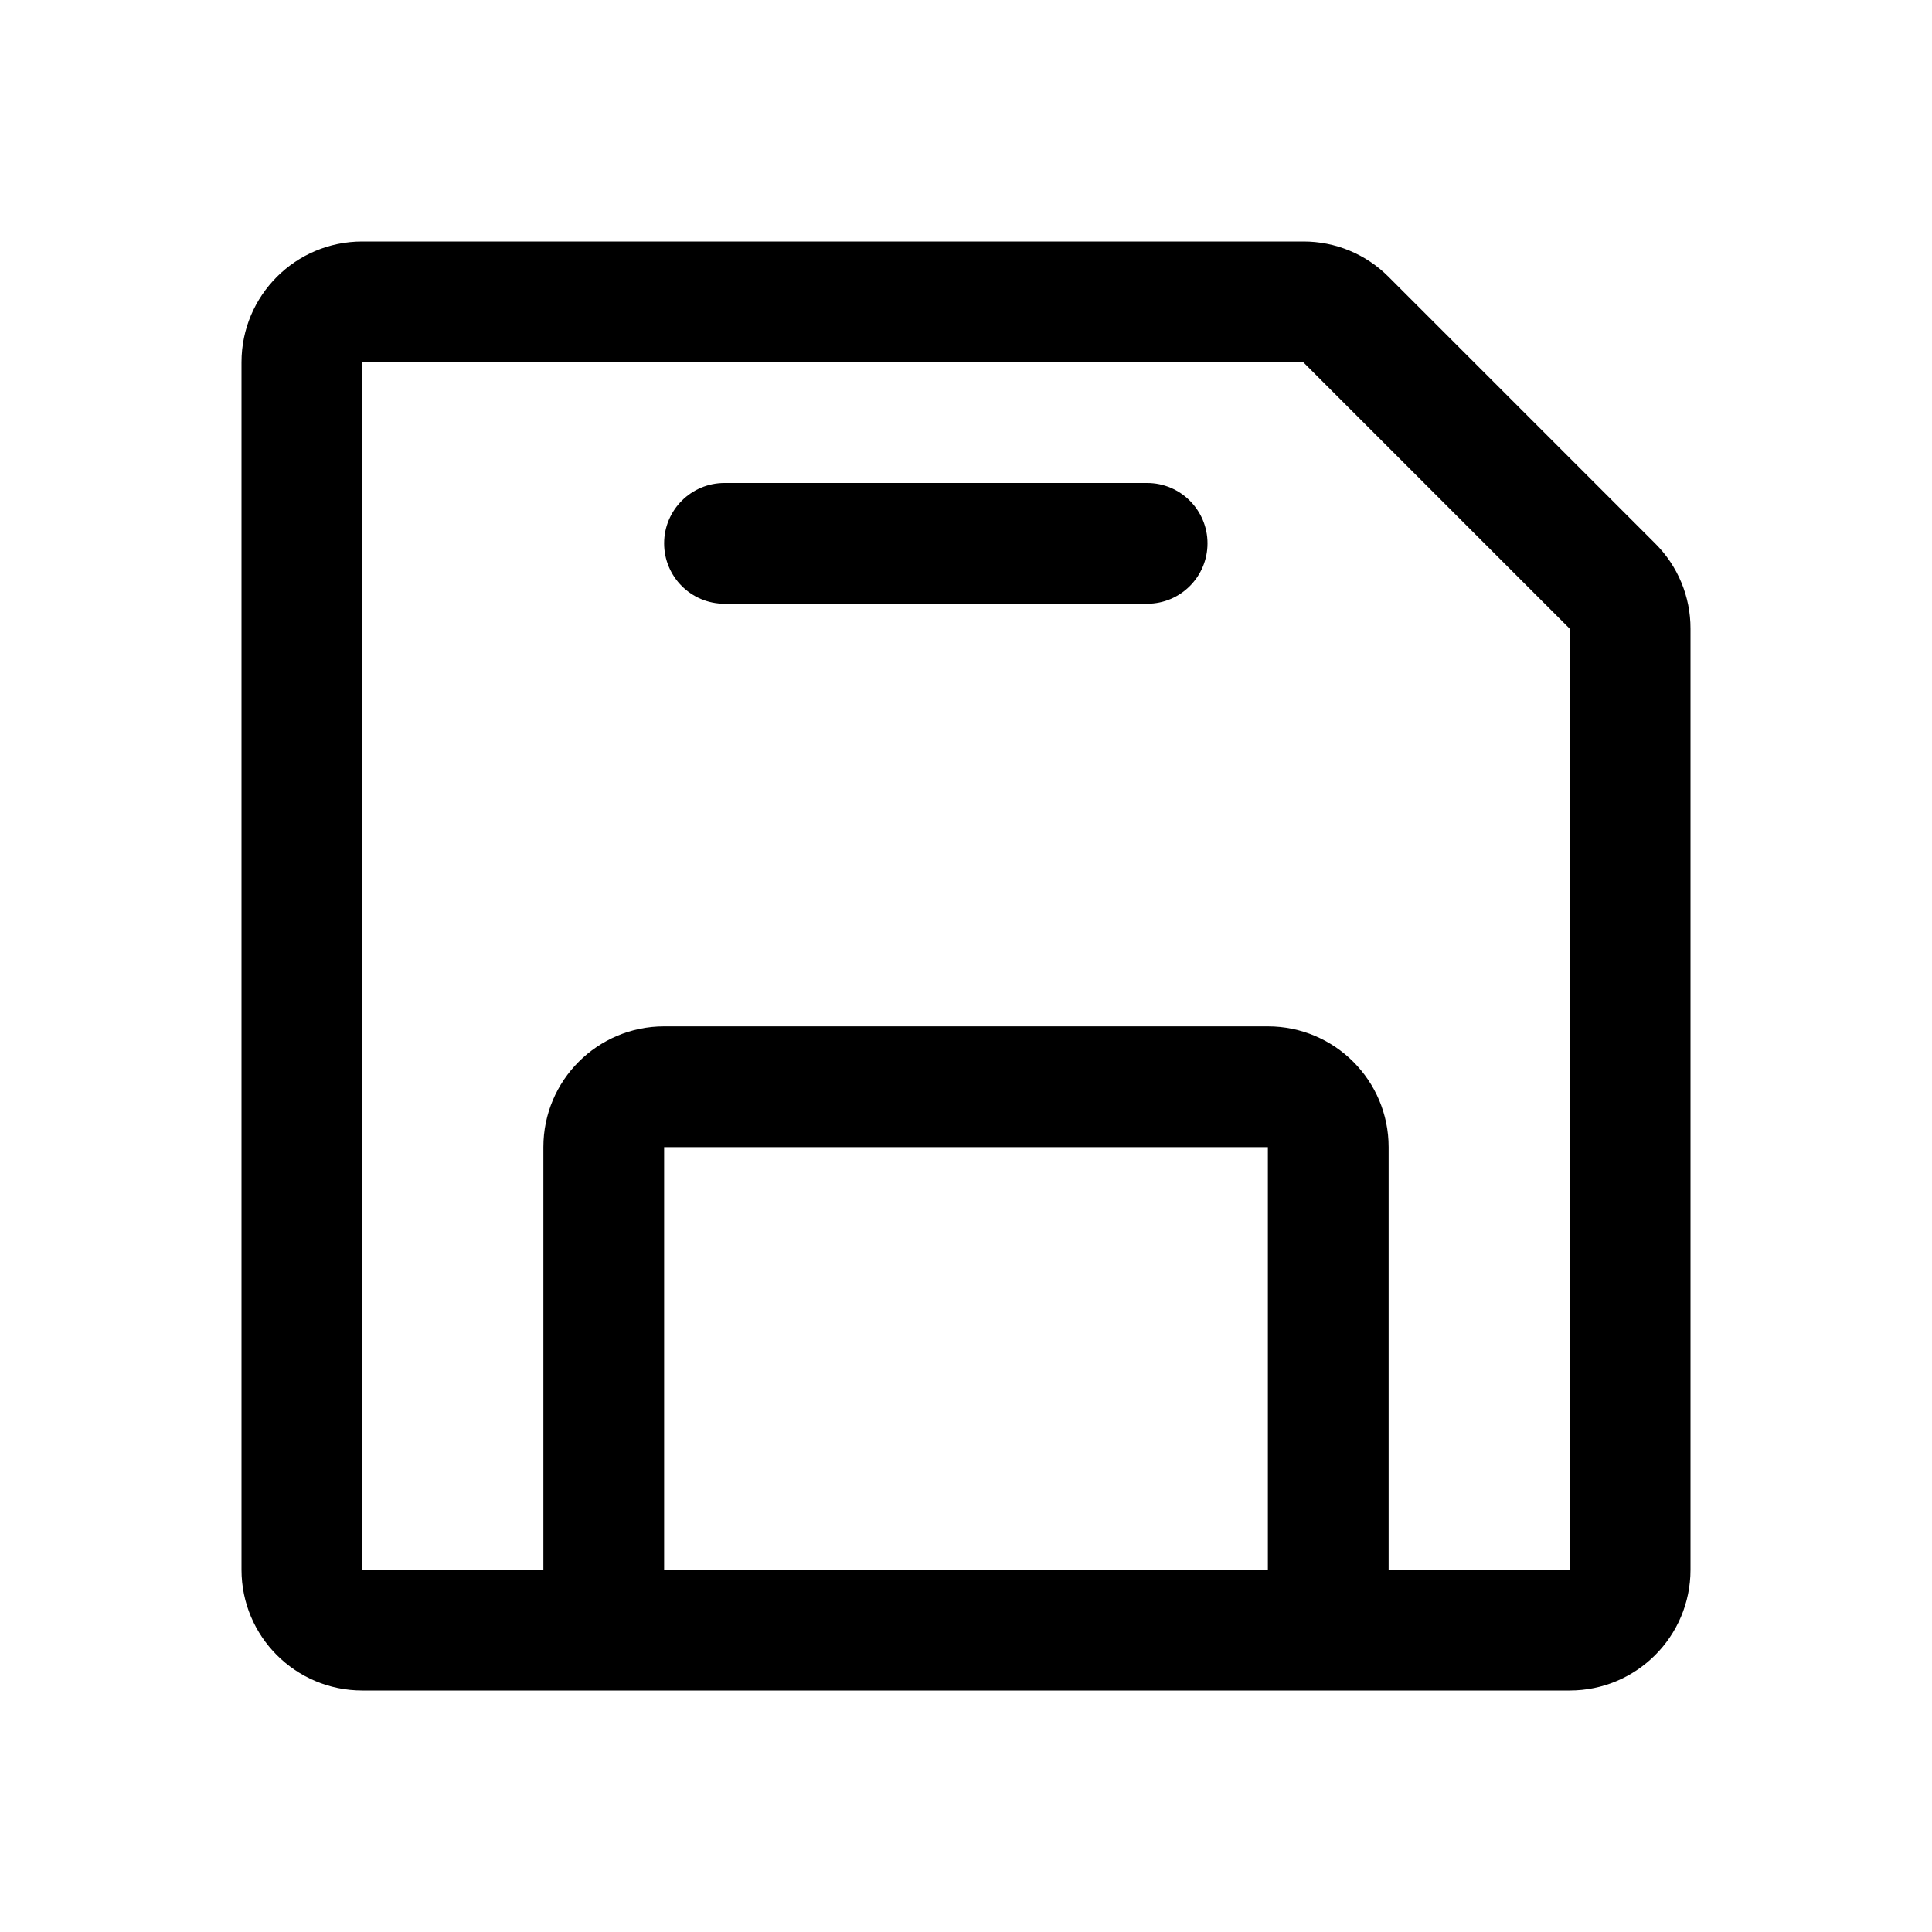
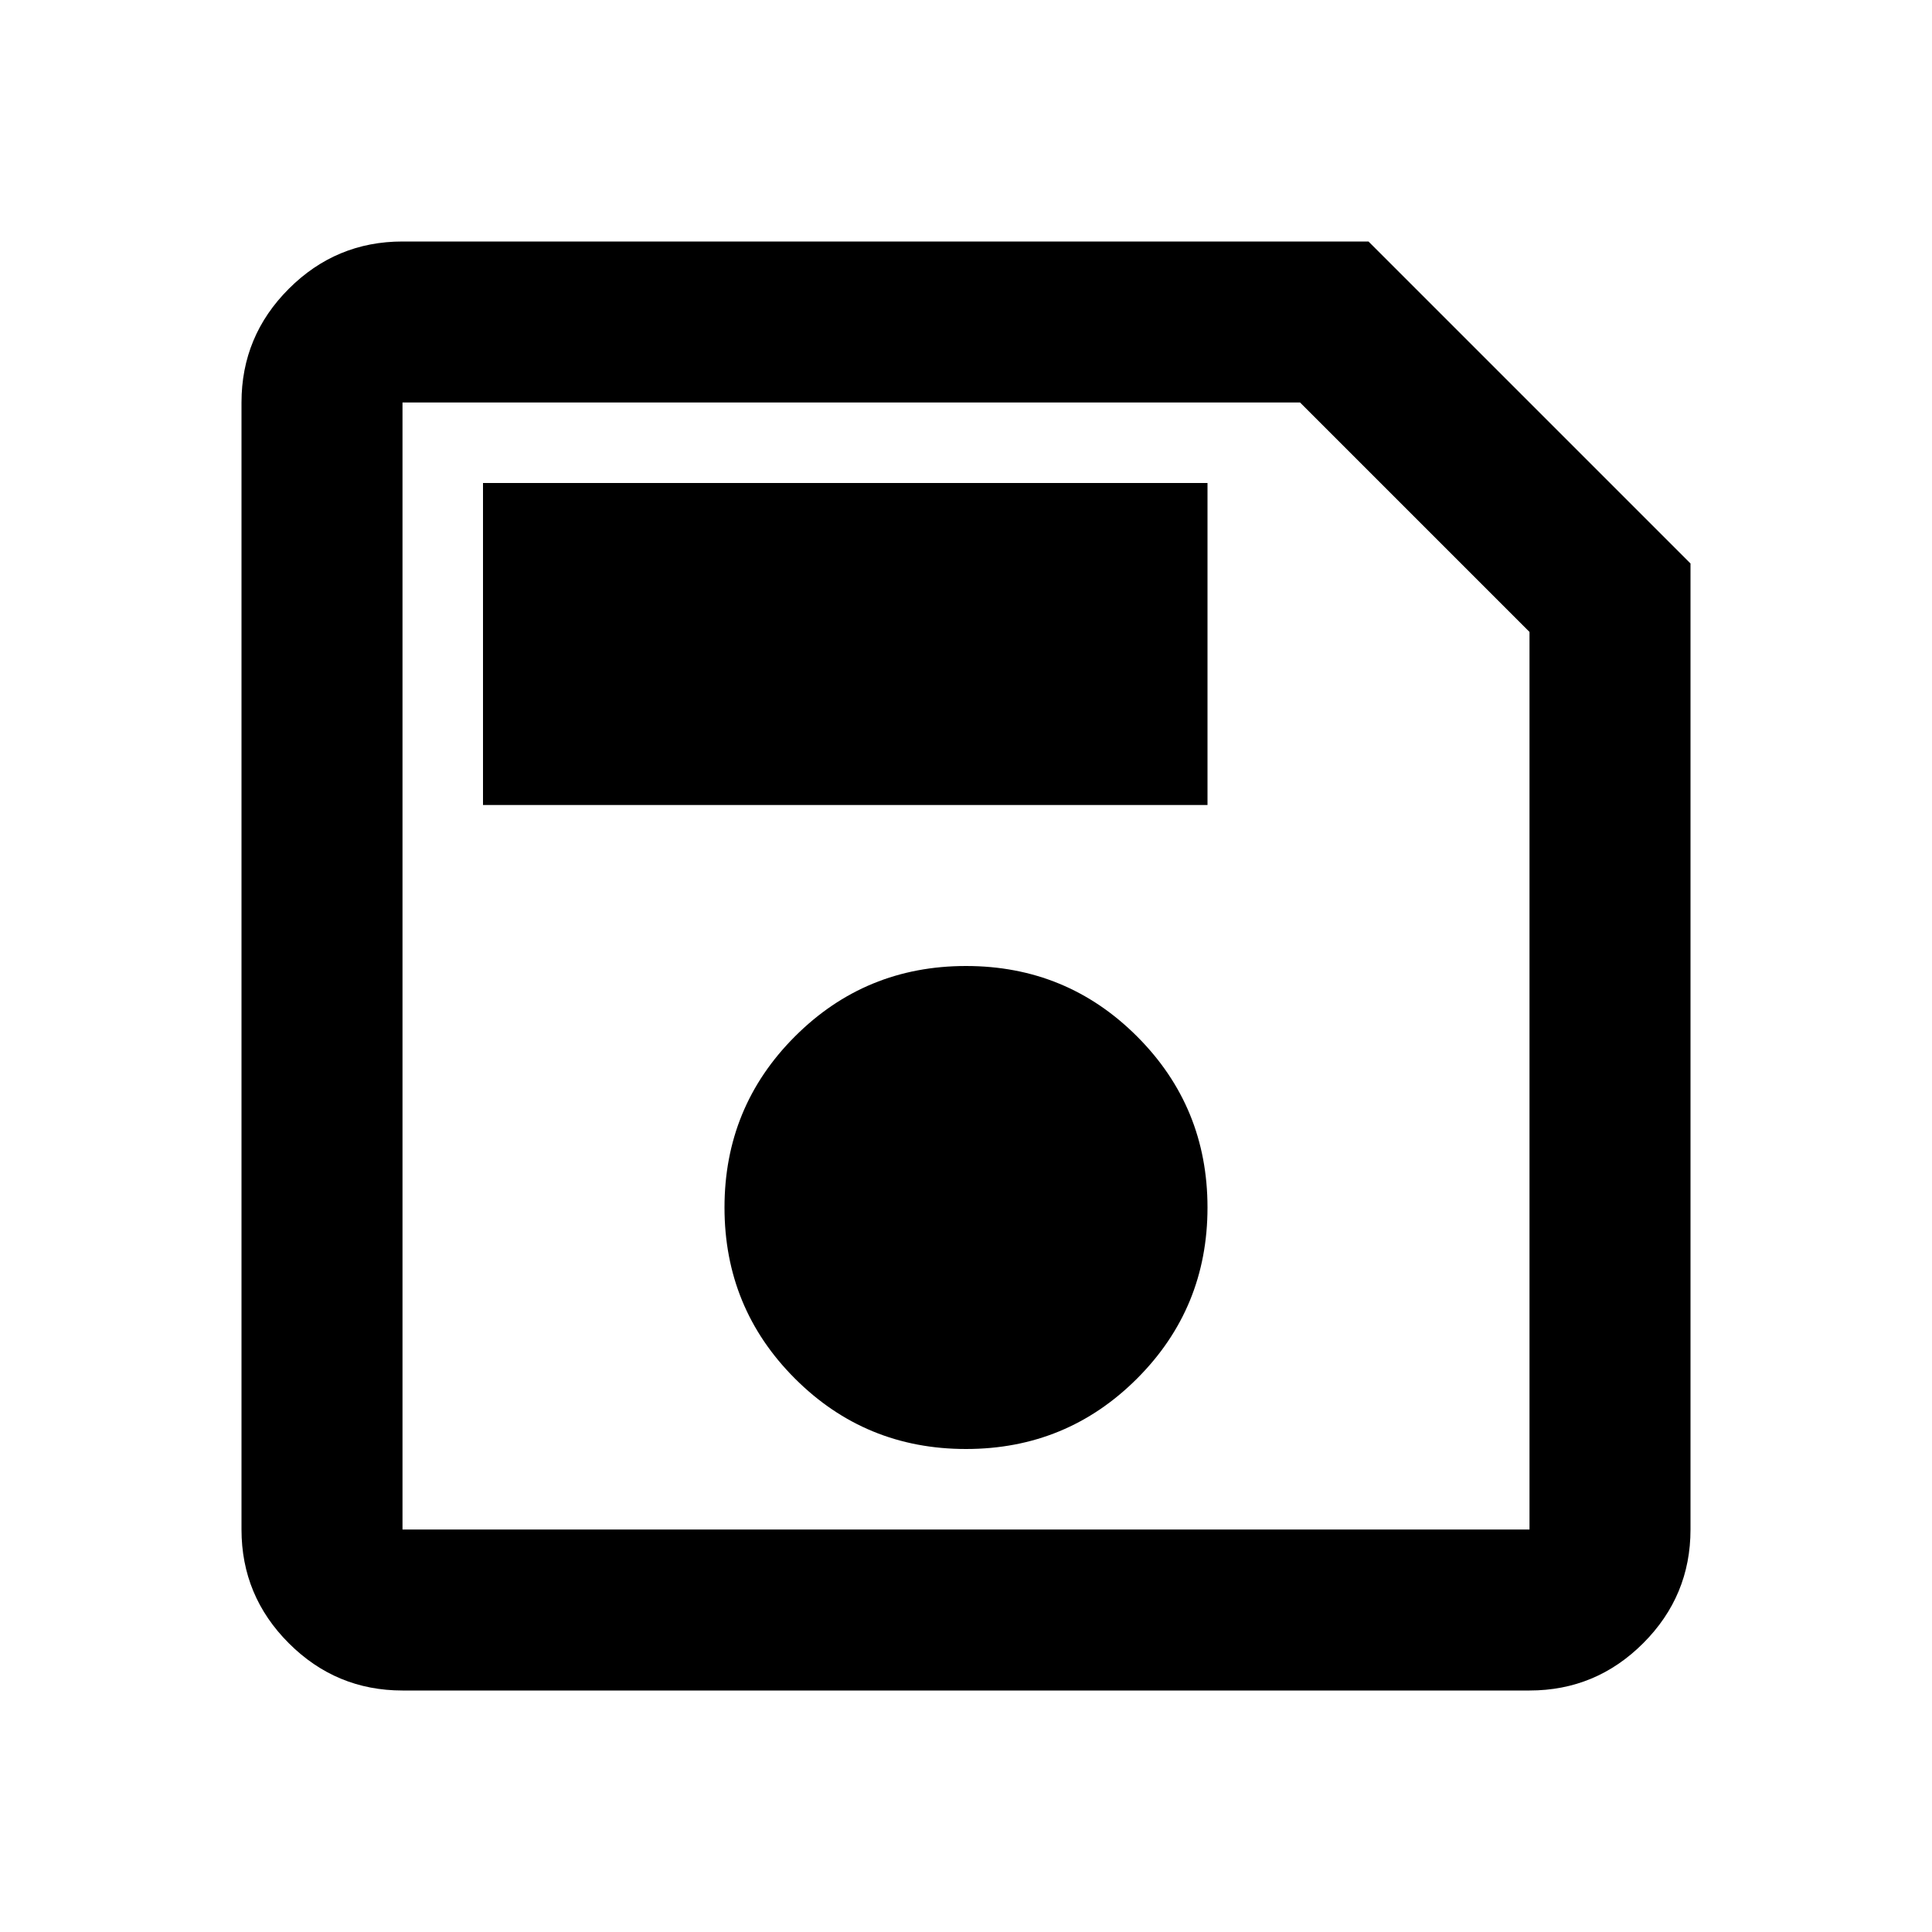
- <svg xmlns="http://www.w3.org/2000/svg" viewBox="0 0 256 256">
-   <path d="M219.31,72,184,36.69A15.86,15.86,0,0,0,172.69,32H48A16,16,0,0,0,32,48V208a16,16,0,0,0,16,16H208a16,16,0,0,0,16-16V83.31A15.86,15.86,0,0,0,219.31,72ZM168,208H88V152h80Zm40,0H184V152a16,16,0,0,0-16-16H88a16,16,0,0,0-16,16v56H48V48H172.69L208,83.31ZM160,72a8,8,0,0,1-8,8H96a8,8,0,0,1,0-16h56A8,8,0,0,1,160,72Z" />
+ <svg xmlns="http://www.w3.org/2000/svg" viewBox="0 -960 960 960">
+   <path d="M840-680v480q0 33-23.5 56.5T760-120H200q-33 0-56.5-23.5T120-200v-560q0-33 23.5-56.5T200-840h480l160 160Zm-80 34L646-760H200v560h560v-446ZM480-240q50 0 85-35t35-85q0-50-35-85t-85-35q-50 0-85 35t-35 85q0 50 35 85t85 35ZM240-560h360v-160H240v160Zm-40-86v446-560 114Z" />
</svg>
